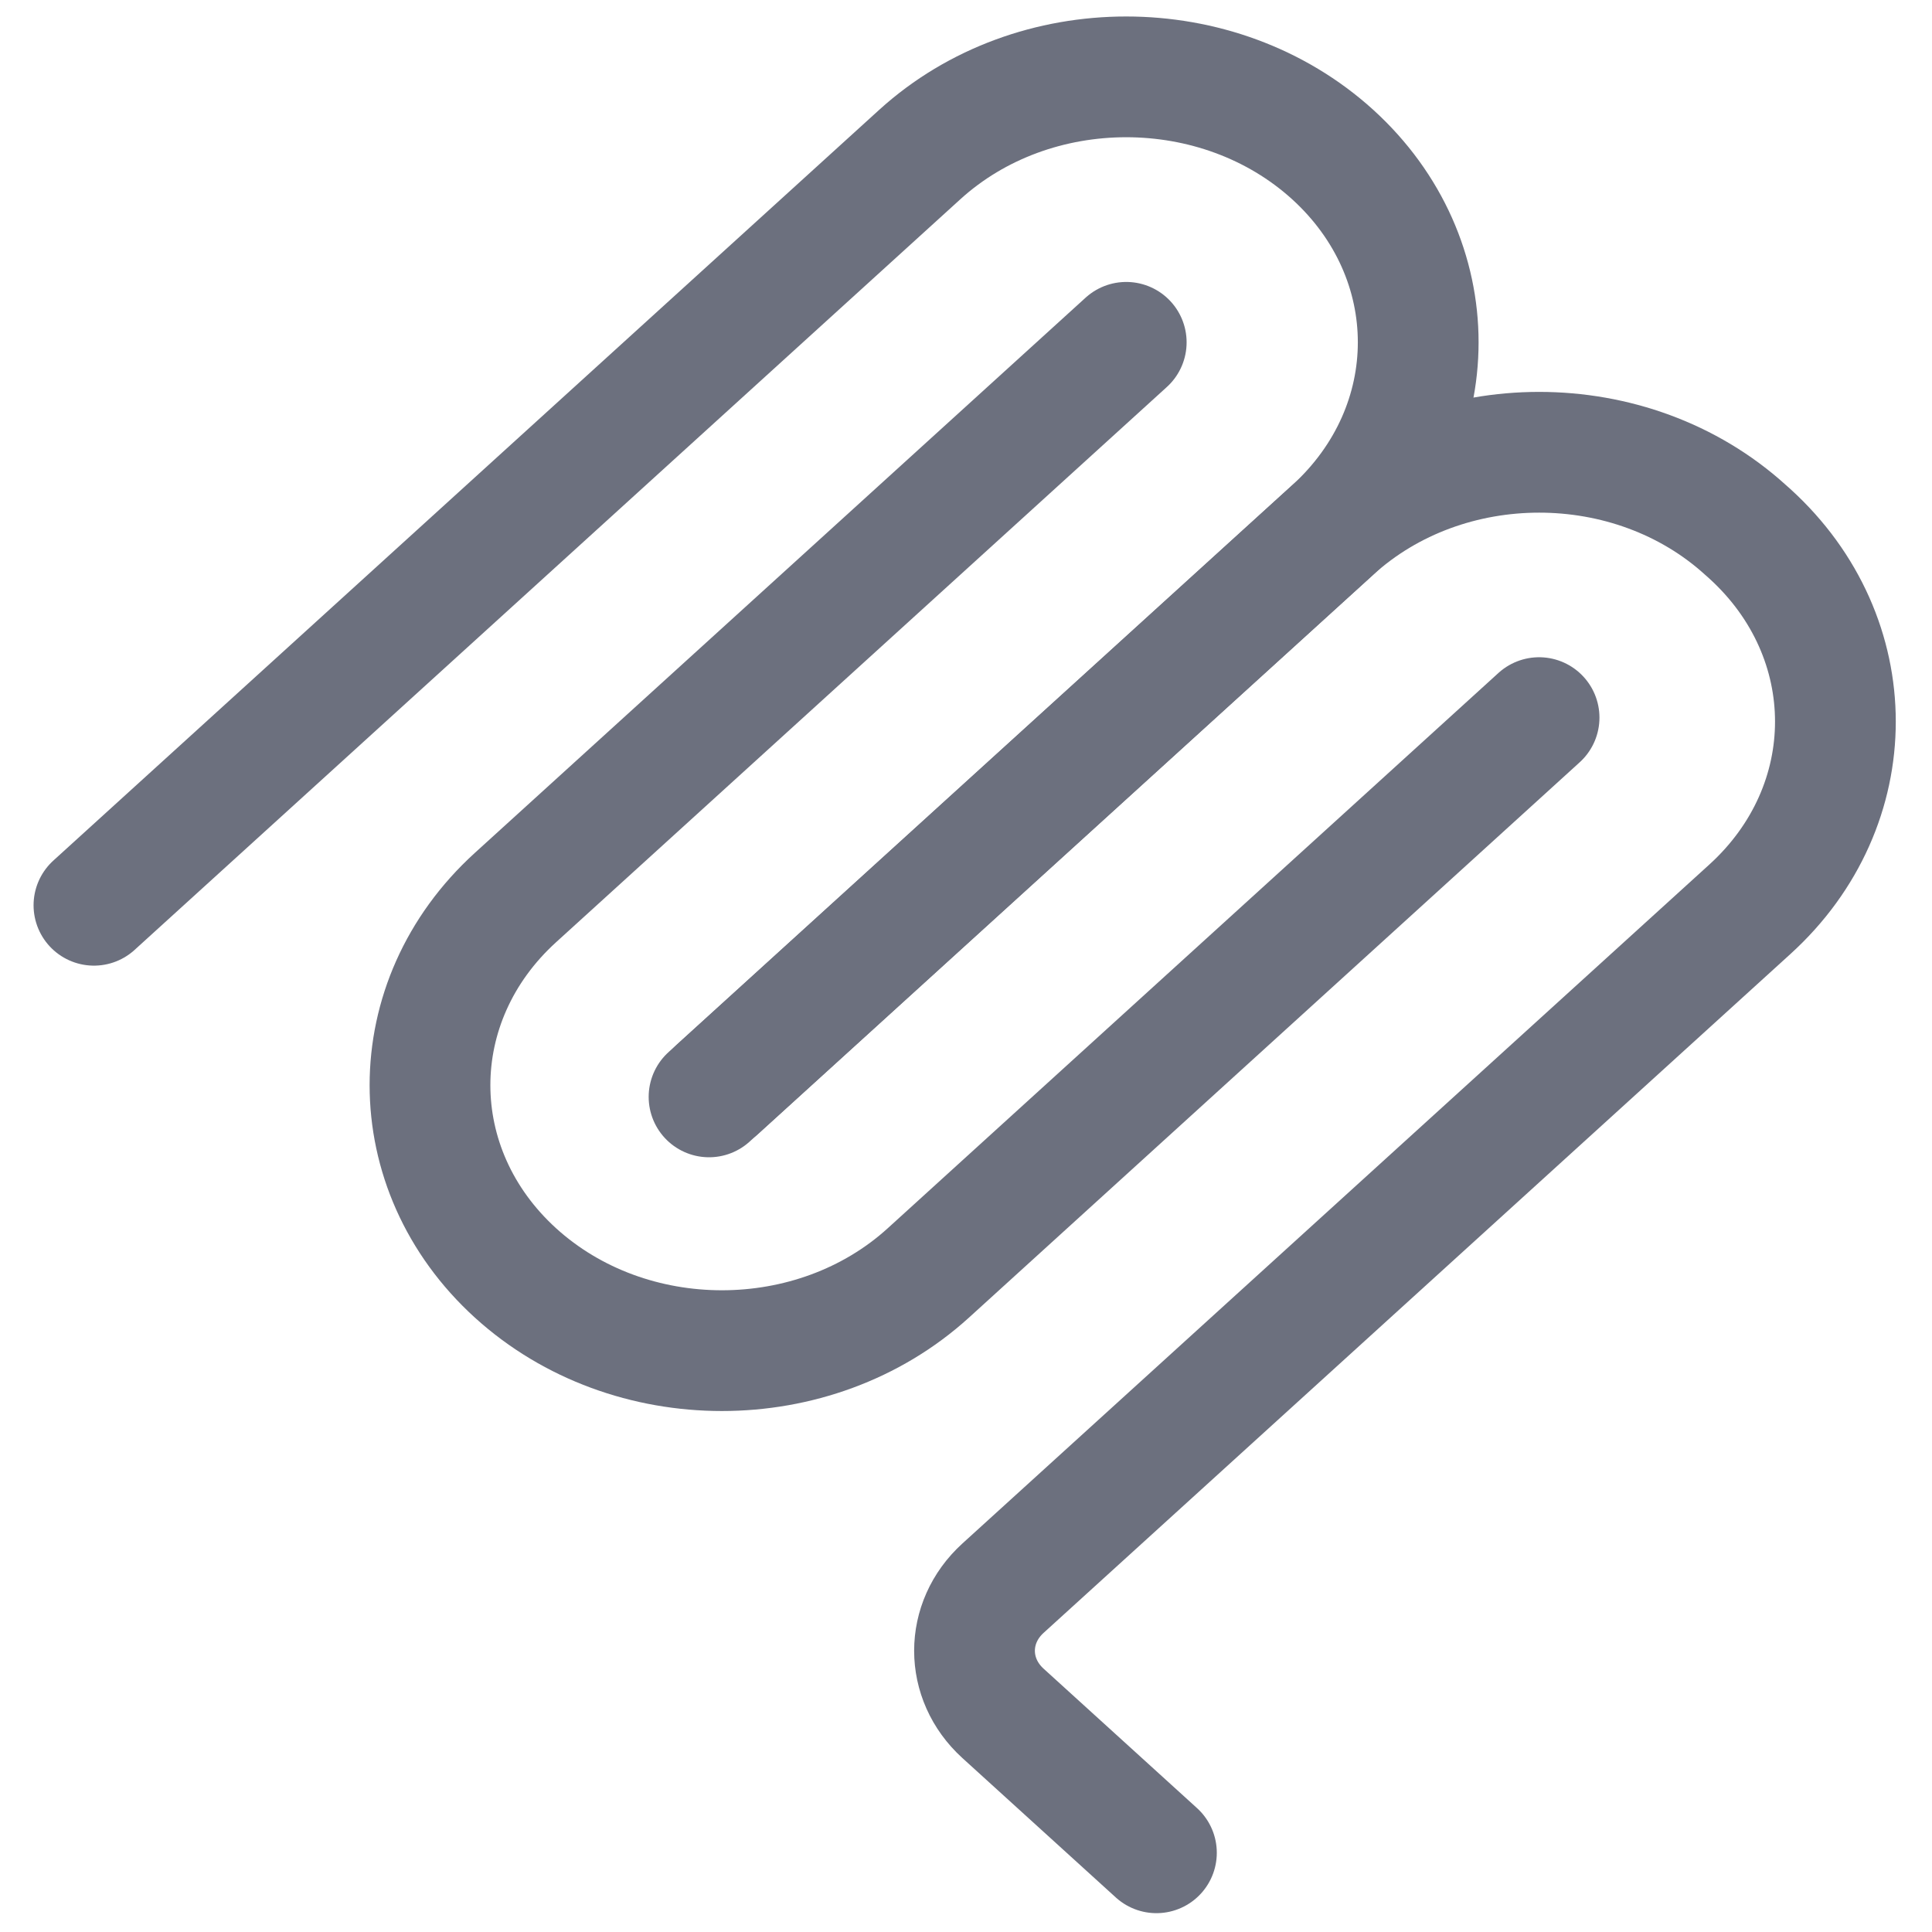
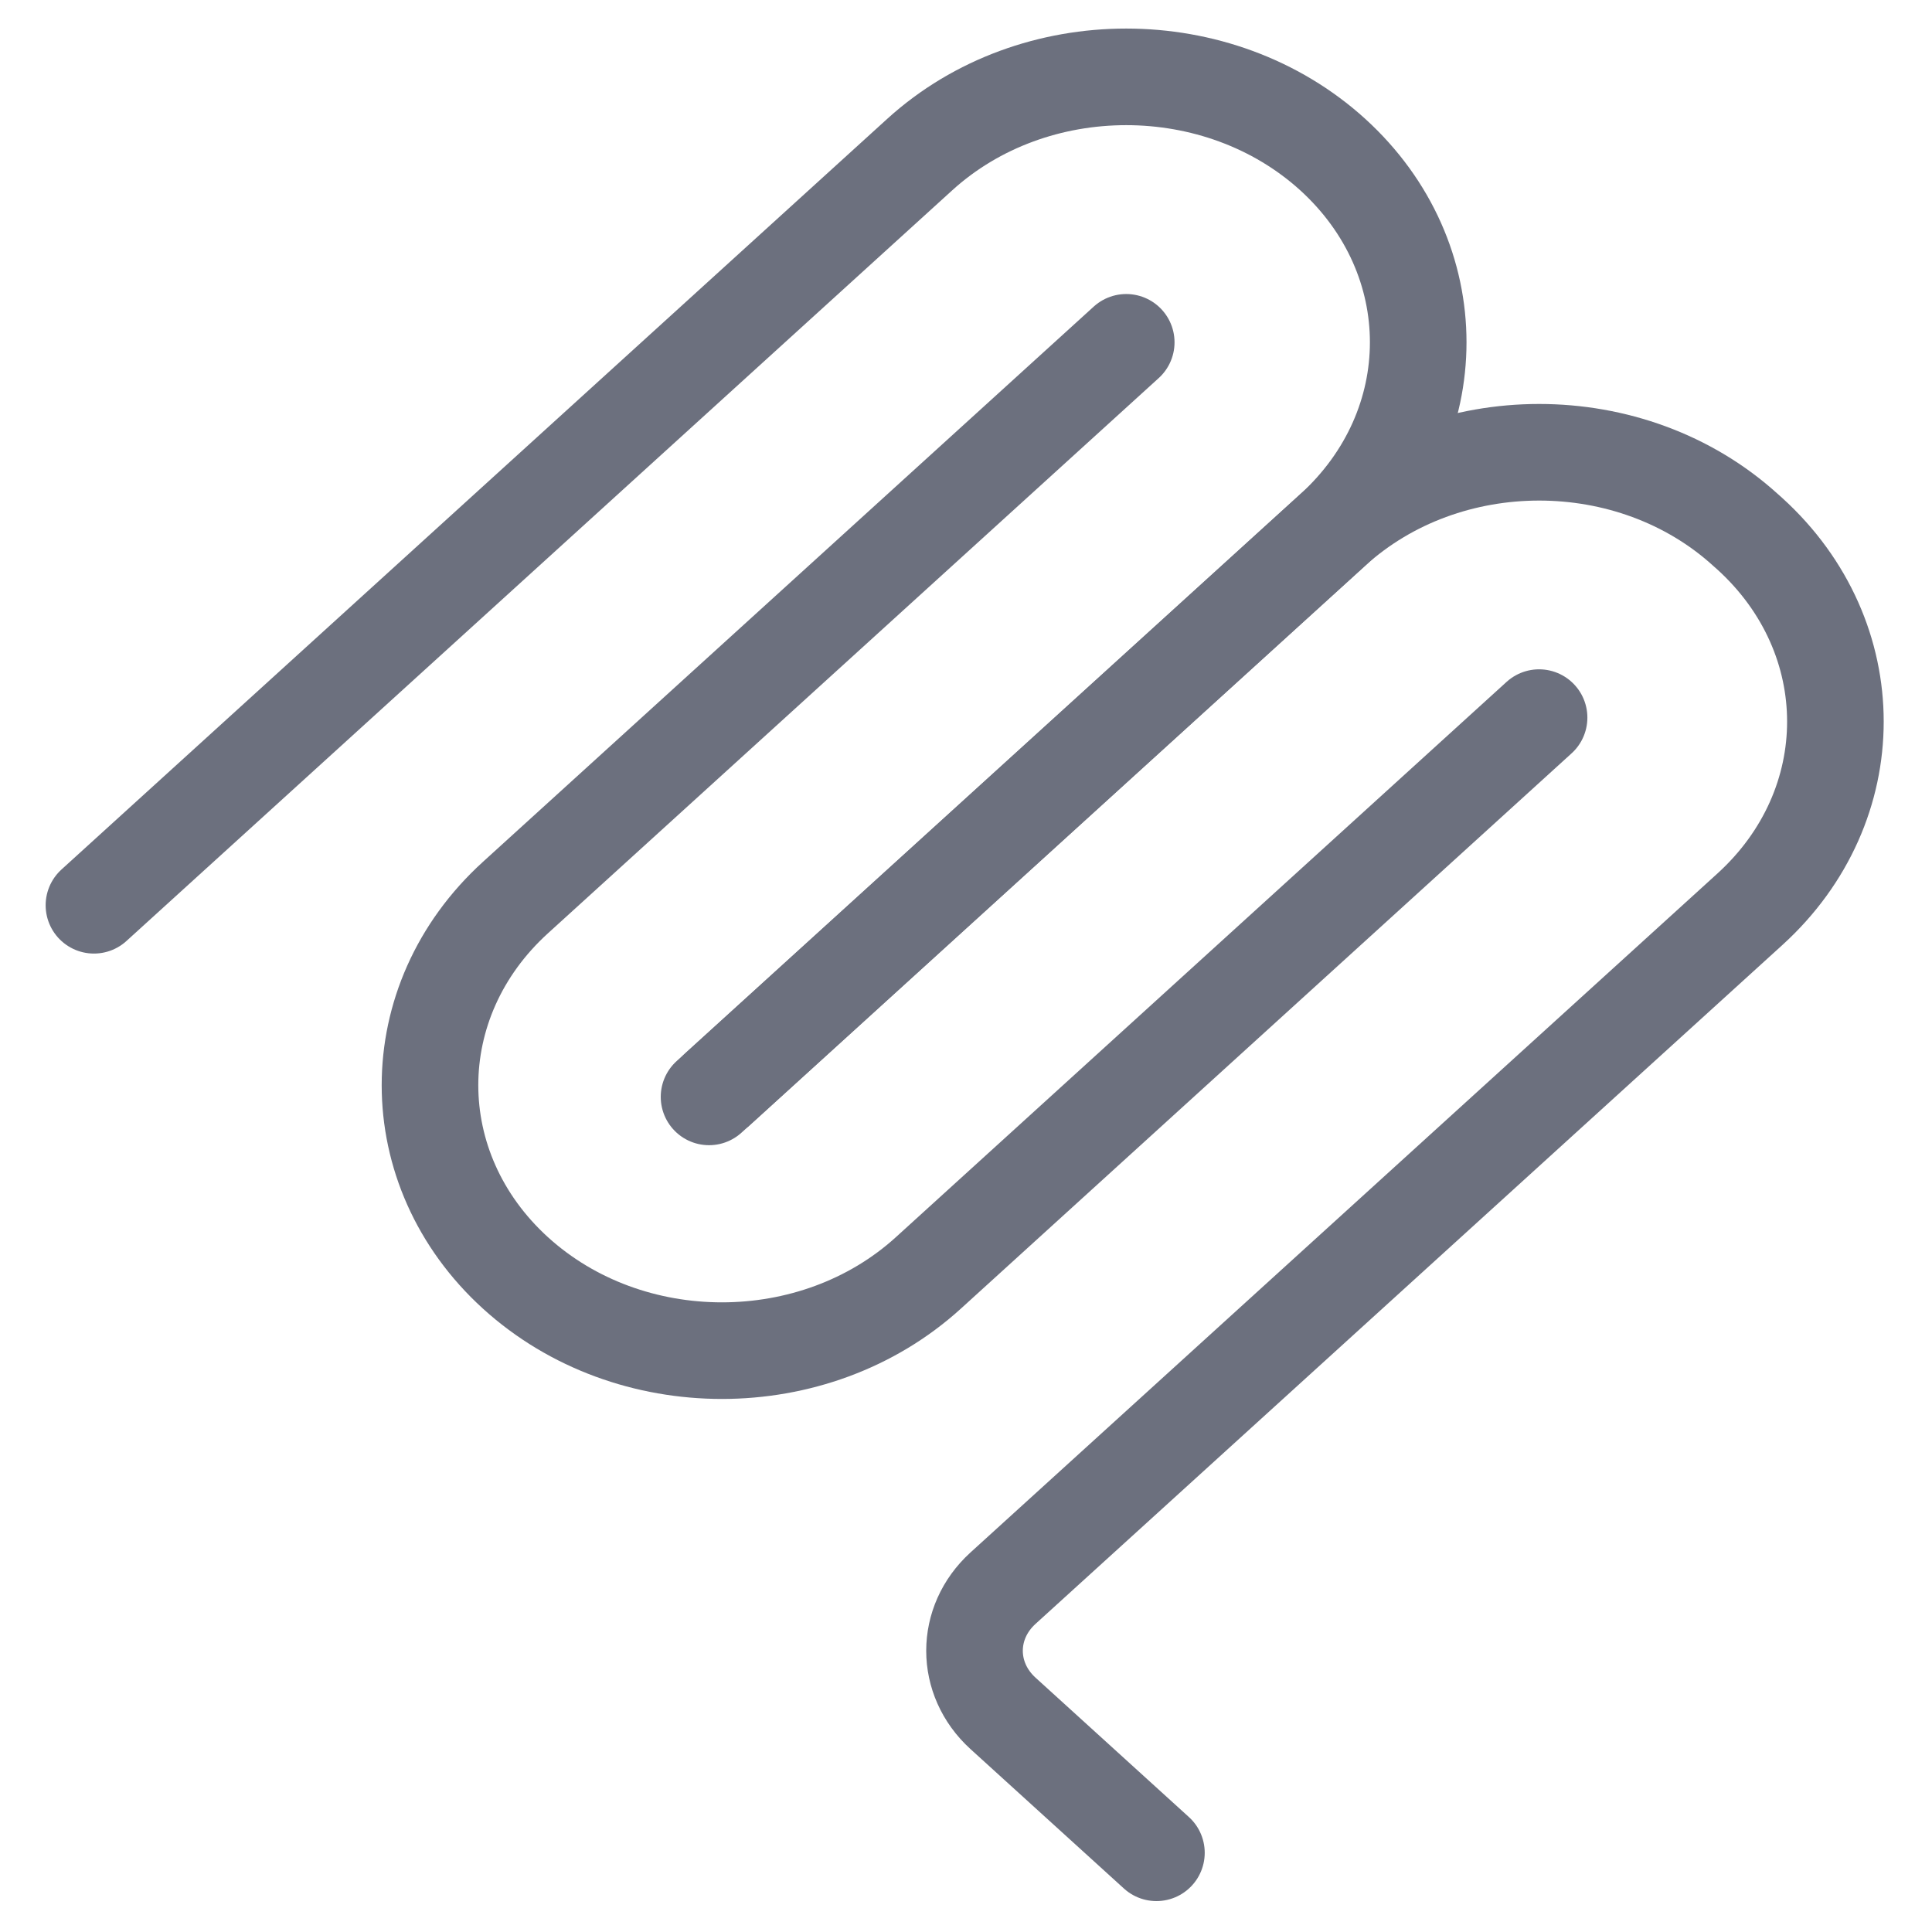
<svg xmlns="http://www.w3.org/2000/svg" width="16" height="16" viewBox="0 0 16 16" fill="none">
-   <g>
+   <g stroke-width="0.8">
    <path d="M0.778 7.497L7.617 1.28C8.561 0.422 10.092 0.422 11.037 1.28C11.981 2.139 11.981 3.53 11.037 4.389L5.872 9.084" stroke="#6C707E" stroke-linecap="round" />
    <path d="M5.943 9.02L11.037 4.389C11.981 3.531 13.512 3.531 14.456 4.389L14.492 4.421C15.436 5.28 15.436 6.672 14.492 7.53L8.306 13.153C7.992 13.439 7.992 13.903 8.306 14.189L9.577 15.344" stroke="#6C707E" stroke-linecap="round" />
    <path d="M9.327 2.835L4.269 7.433C3.325 8.291 3.325 9.683 4.269 10.542C5.213 11.4 6.744 11.4 7.688 10.542L12.746 5.943" stroke="#6C707E" stroke-linecap="round" />
  </g>
</svg>
